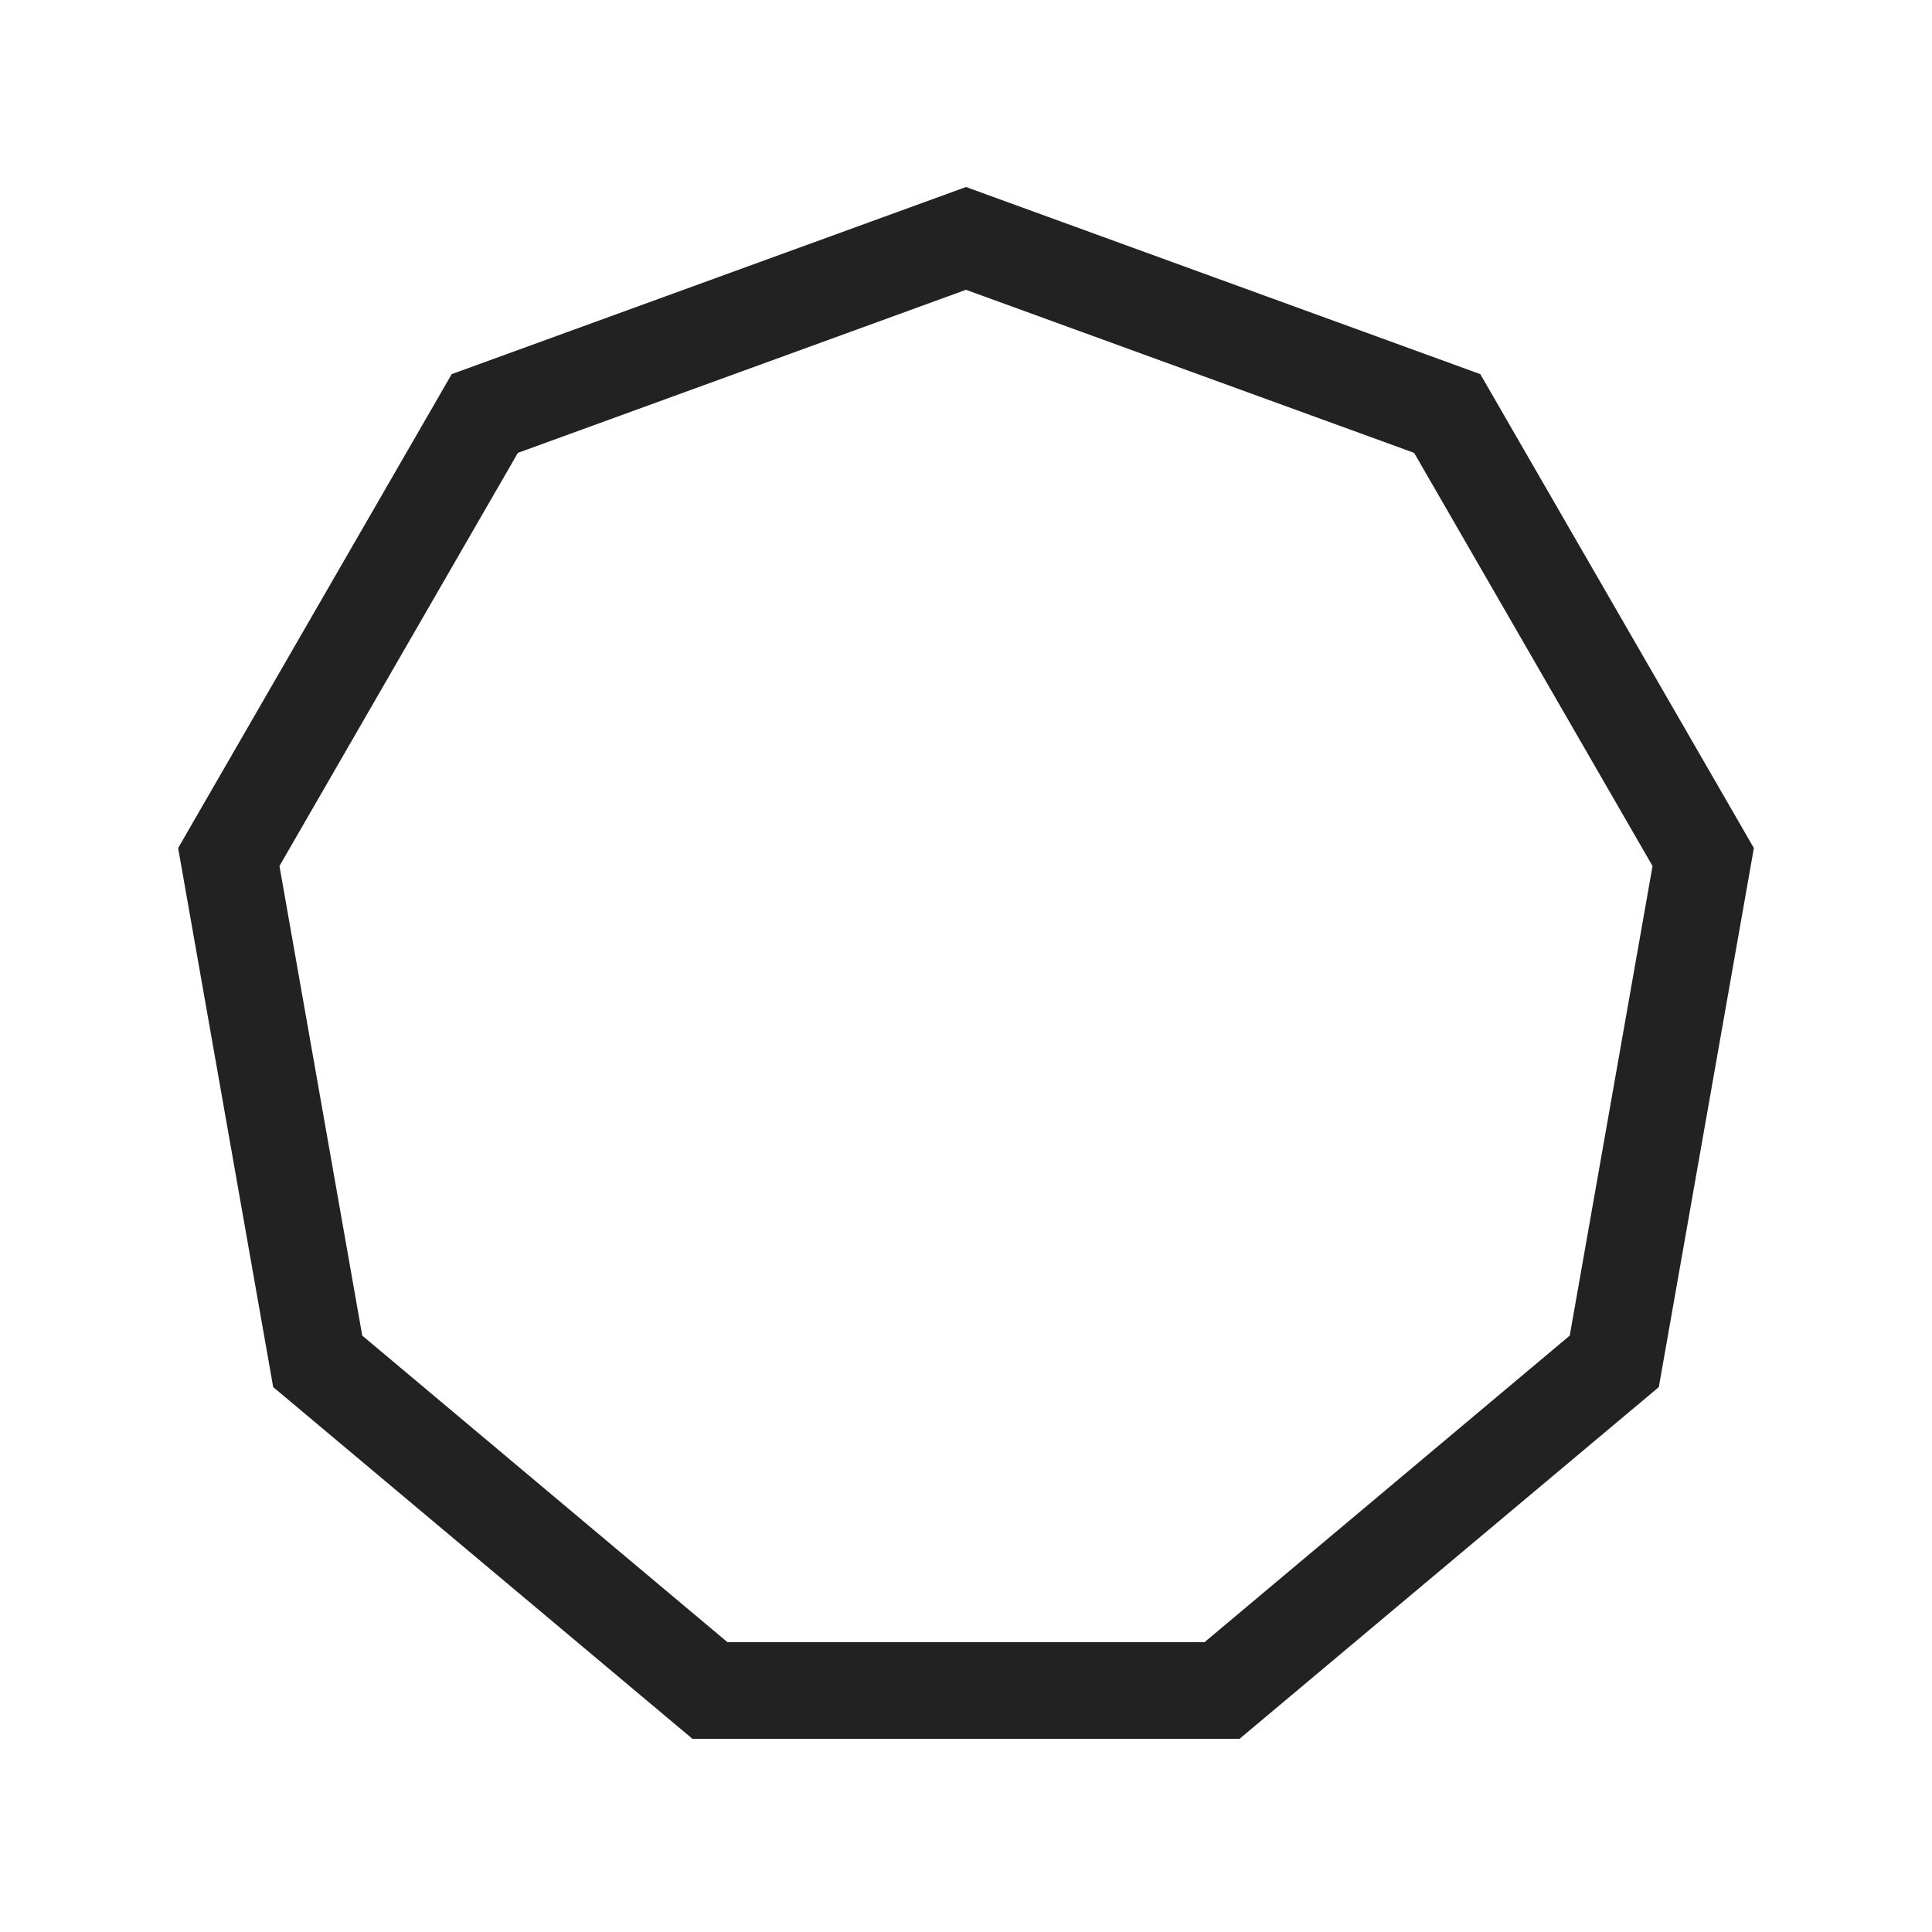
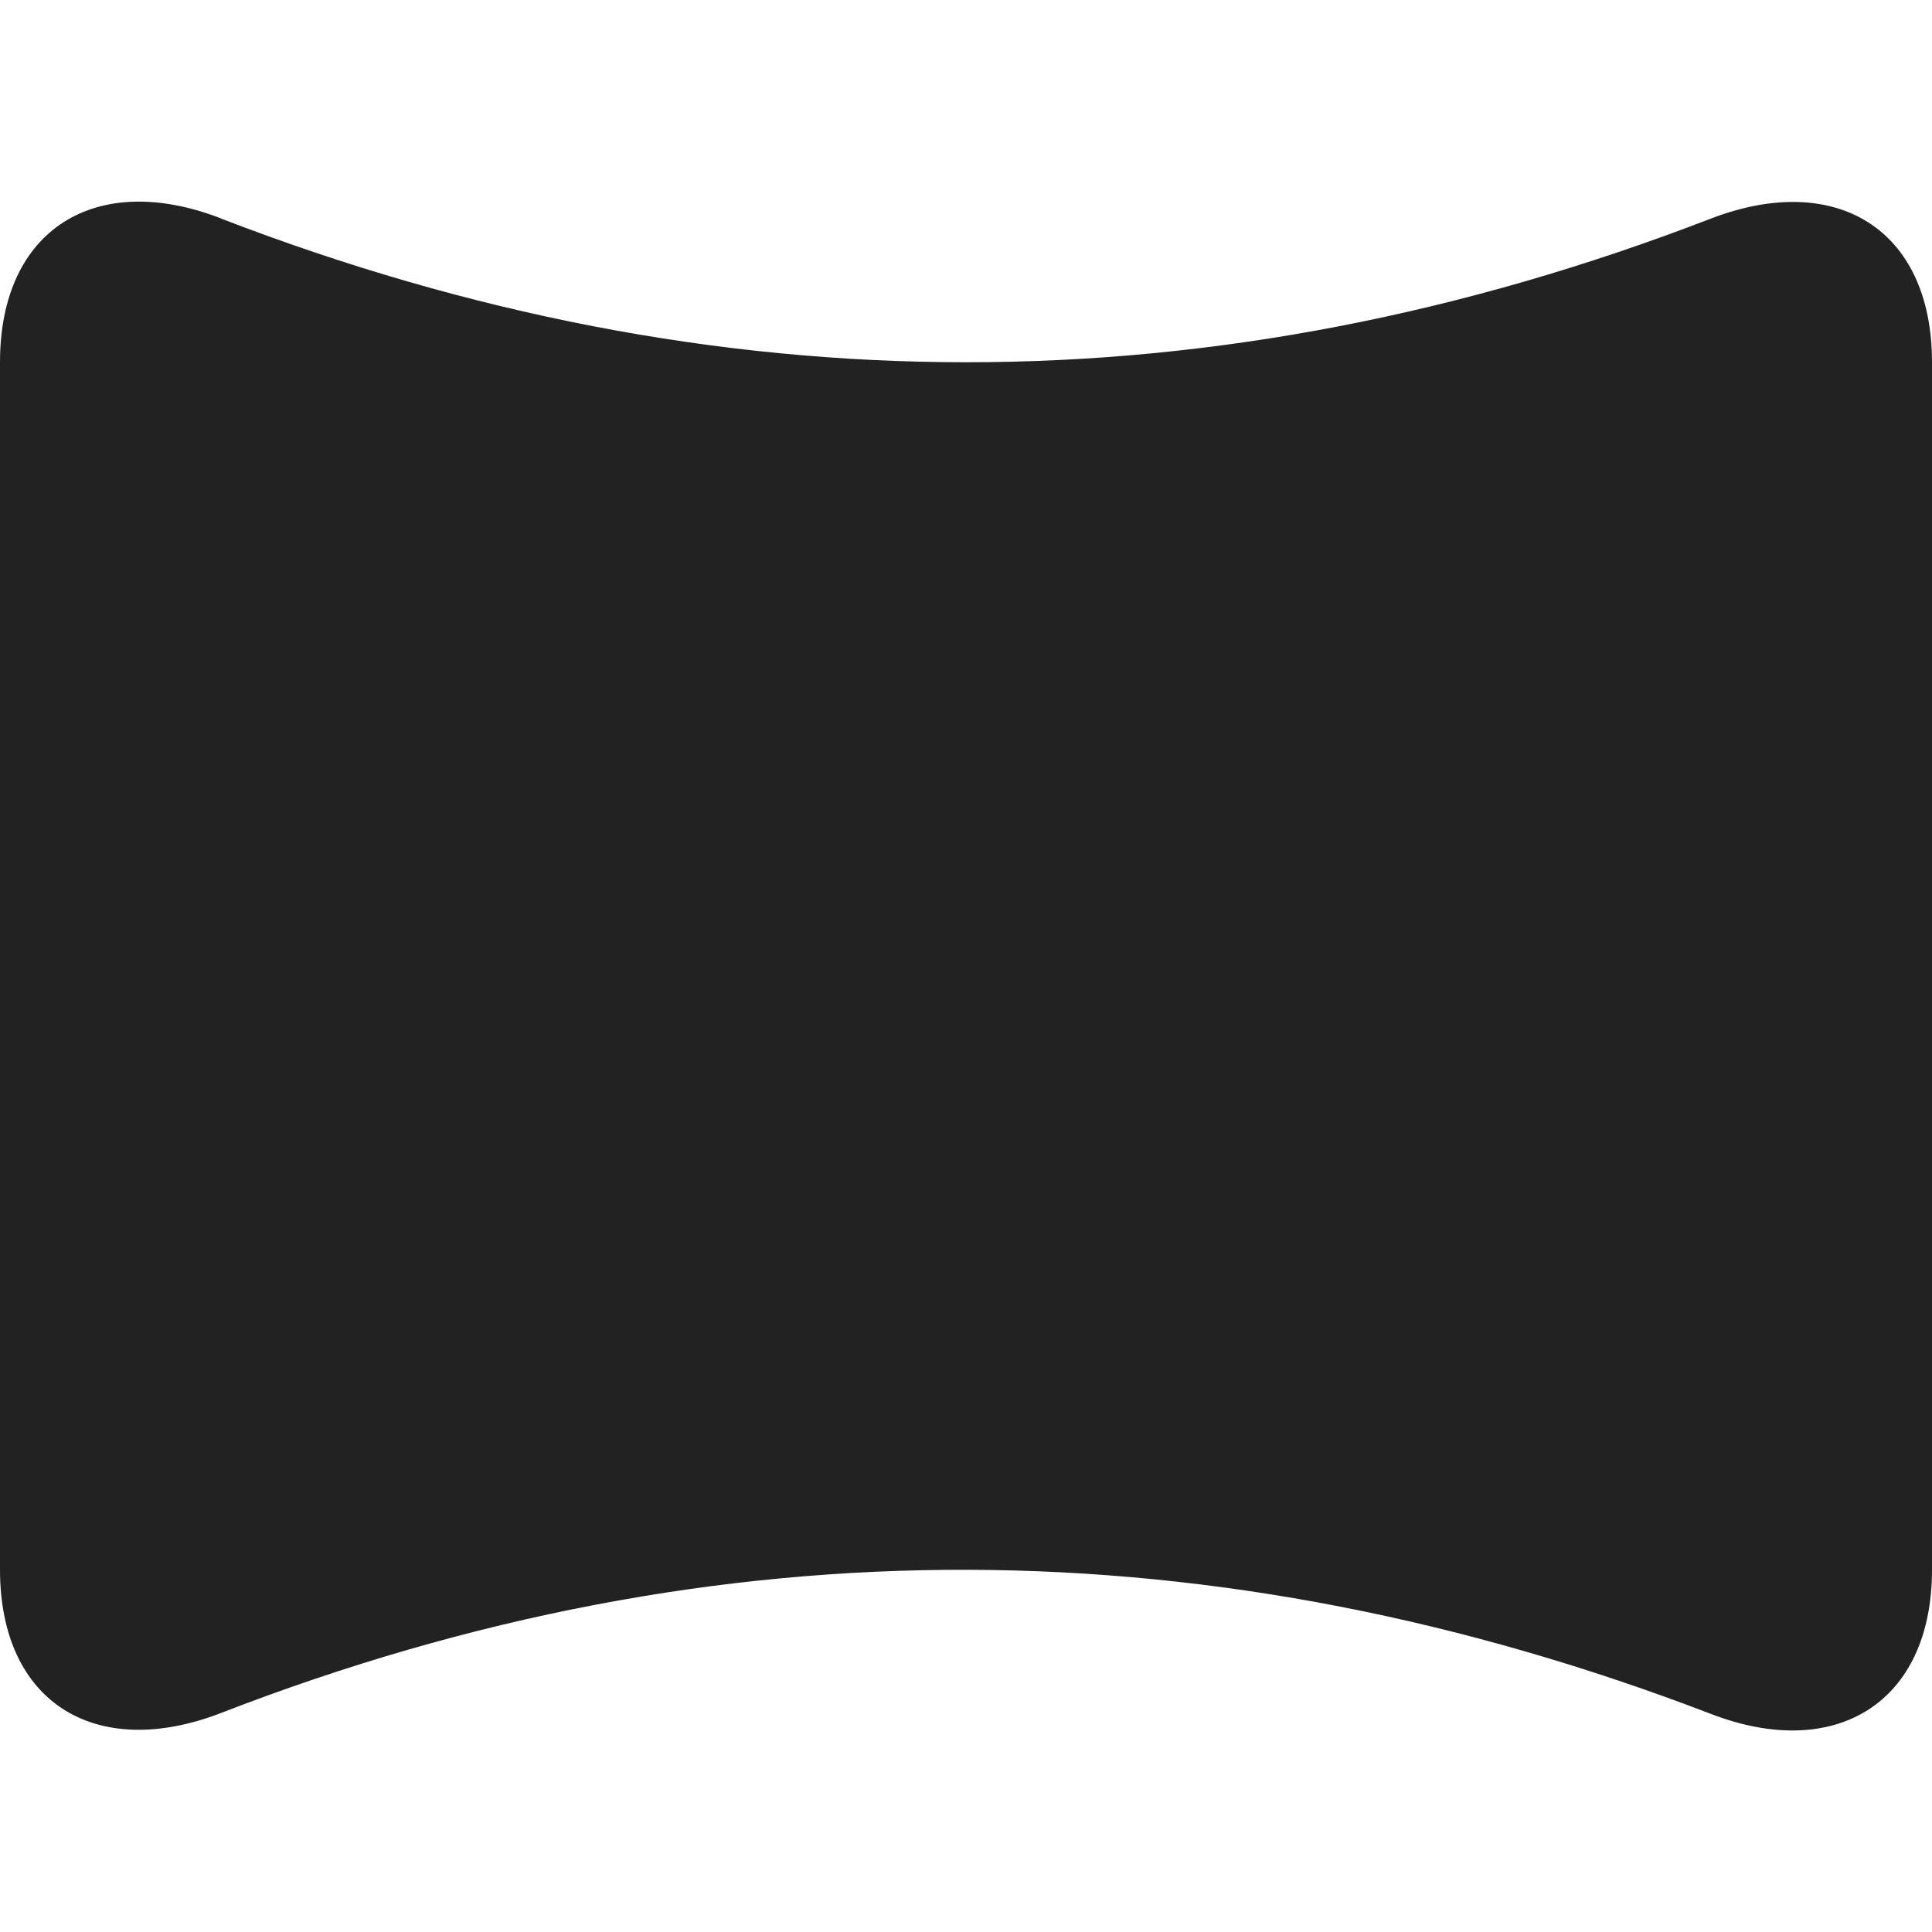
- <svg xmlns="http://www.w3.org/2000/svg" width="800px" height="800px" viewBox="0 0 20 20" version="1.1">
-   <g id="layer1">
-     <path d="M 10 1.936 L 4.676 3.873 L 1.844 8.779 L 2.828 14.359 L 7.168 18 L 12.832 18 L 17.172 14.359 L 18.156 8.779 L 15.324 3.873 L 10 1.936 z M 10 3 L 14.639 4.688 L 17.107 8.965 L 16.25 13.826 L 12.469 17 L 7.531 17 L 3.75 13.826 L 2.893 8.965 L 5.361 4.688 L 10 3 z " style="fill:#222222; fill-opacity:1; stroke:none; stroke-width:0px;" />
-   </g>
+ <svg xmlns="http://www.w3.org/2000/svg" height="16px" viewBox="0 0 16 16" width="16px">
+   <path d="m 1.828 1.809 c 4.113 1.586 8.227 1.59 12.344 0 c 1.031 -0.395 1.828 0.086 1.828 1.191 v 10 c 0 1.105 -0.801 1.59 -1.828 1.195 c -4.09 -1.57 -8.203 -1.613 -12.344 -0.008 c -1.031 0.398 -1.828 -0.082 -1.828 -1.188 v -10 c 0 -1.105 0.797 -1.59 1.828 -1.191 z m 0 0" fill="#222222" />
</svg>
